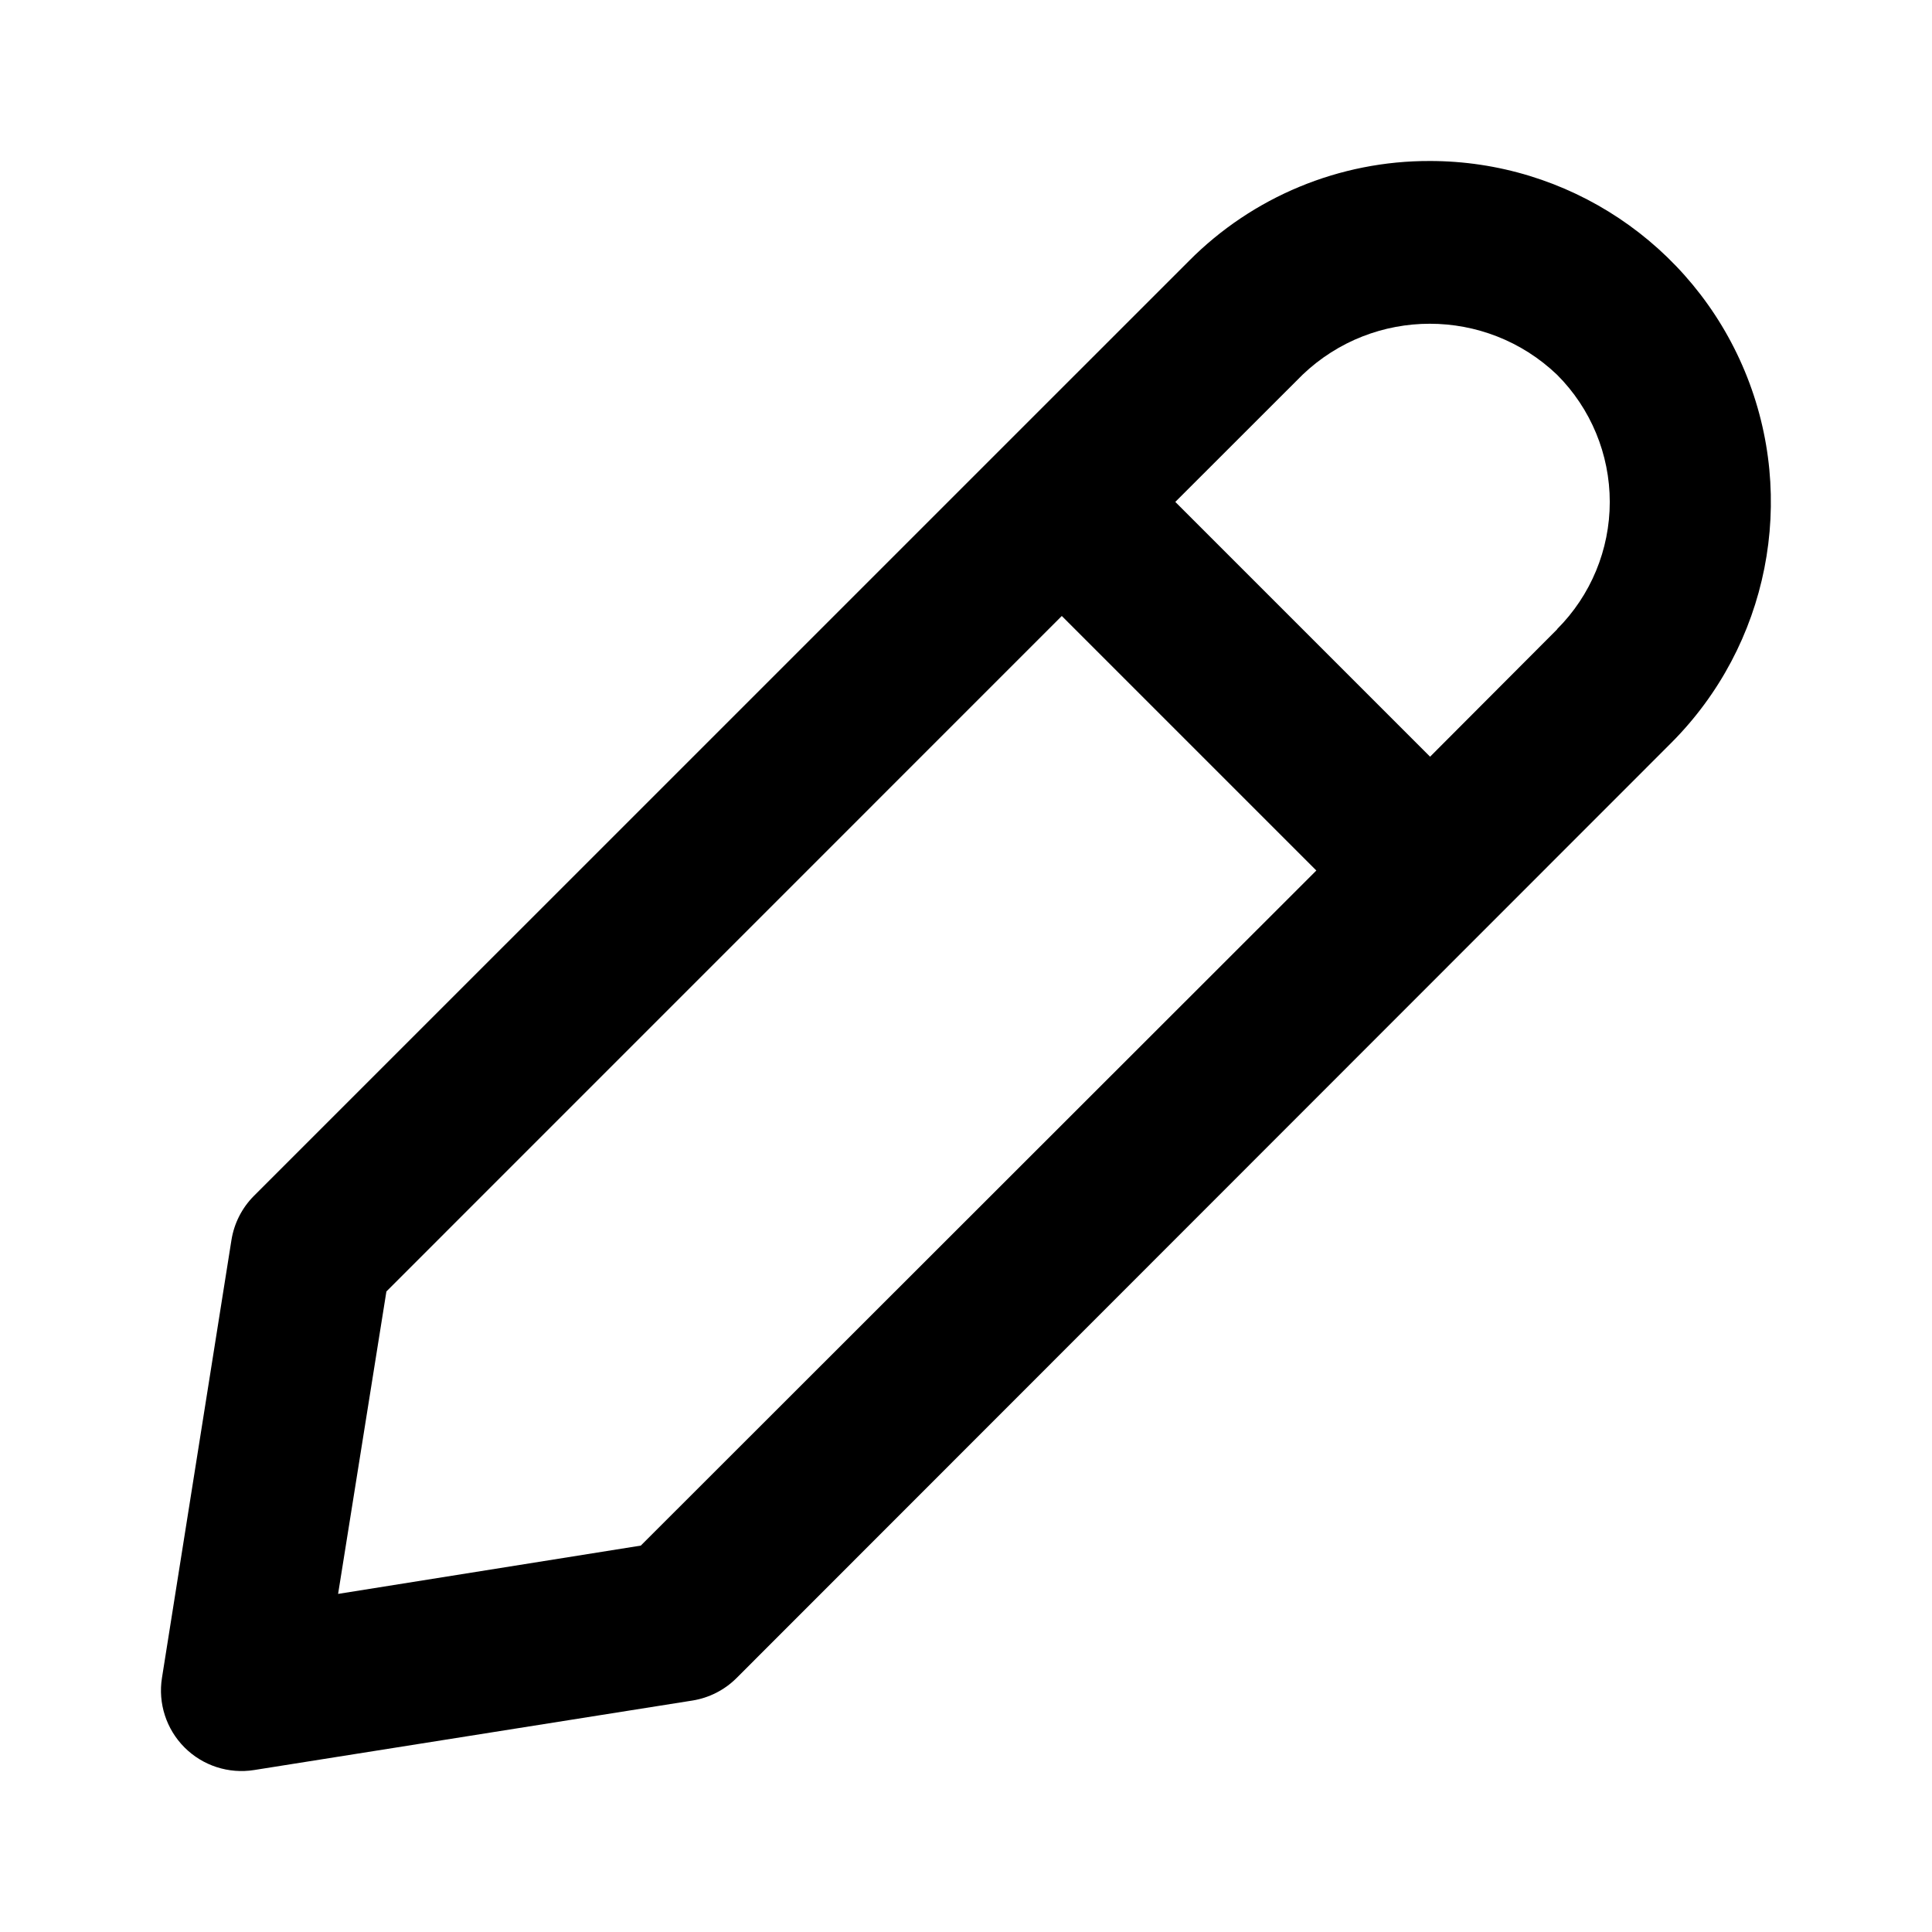
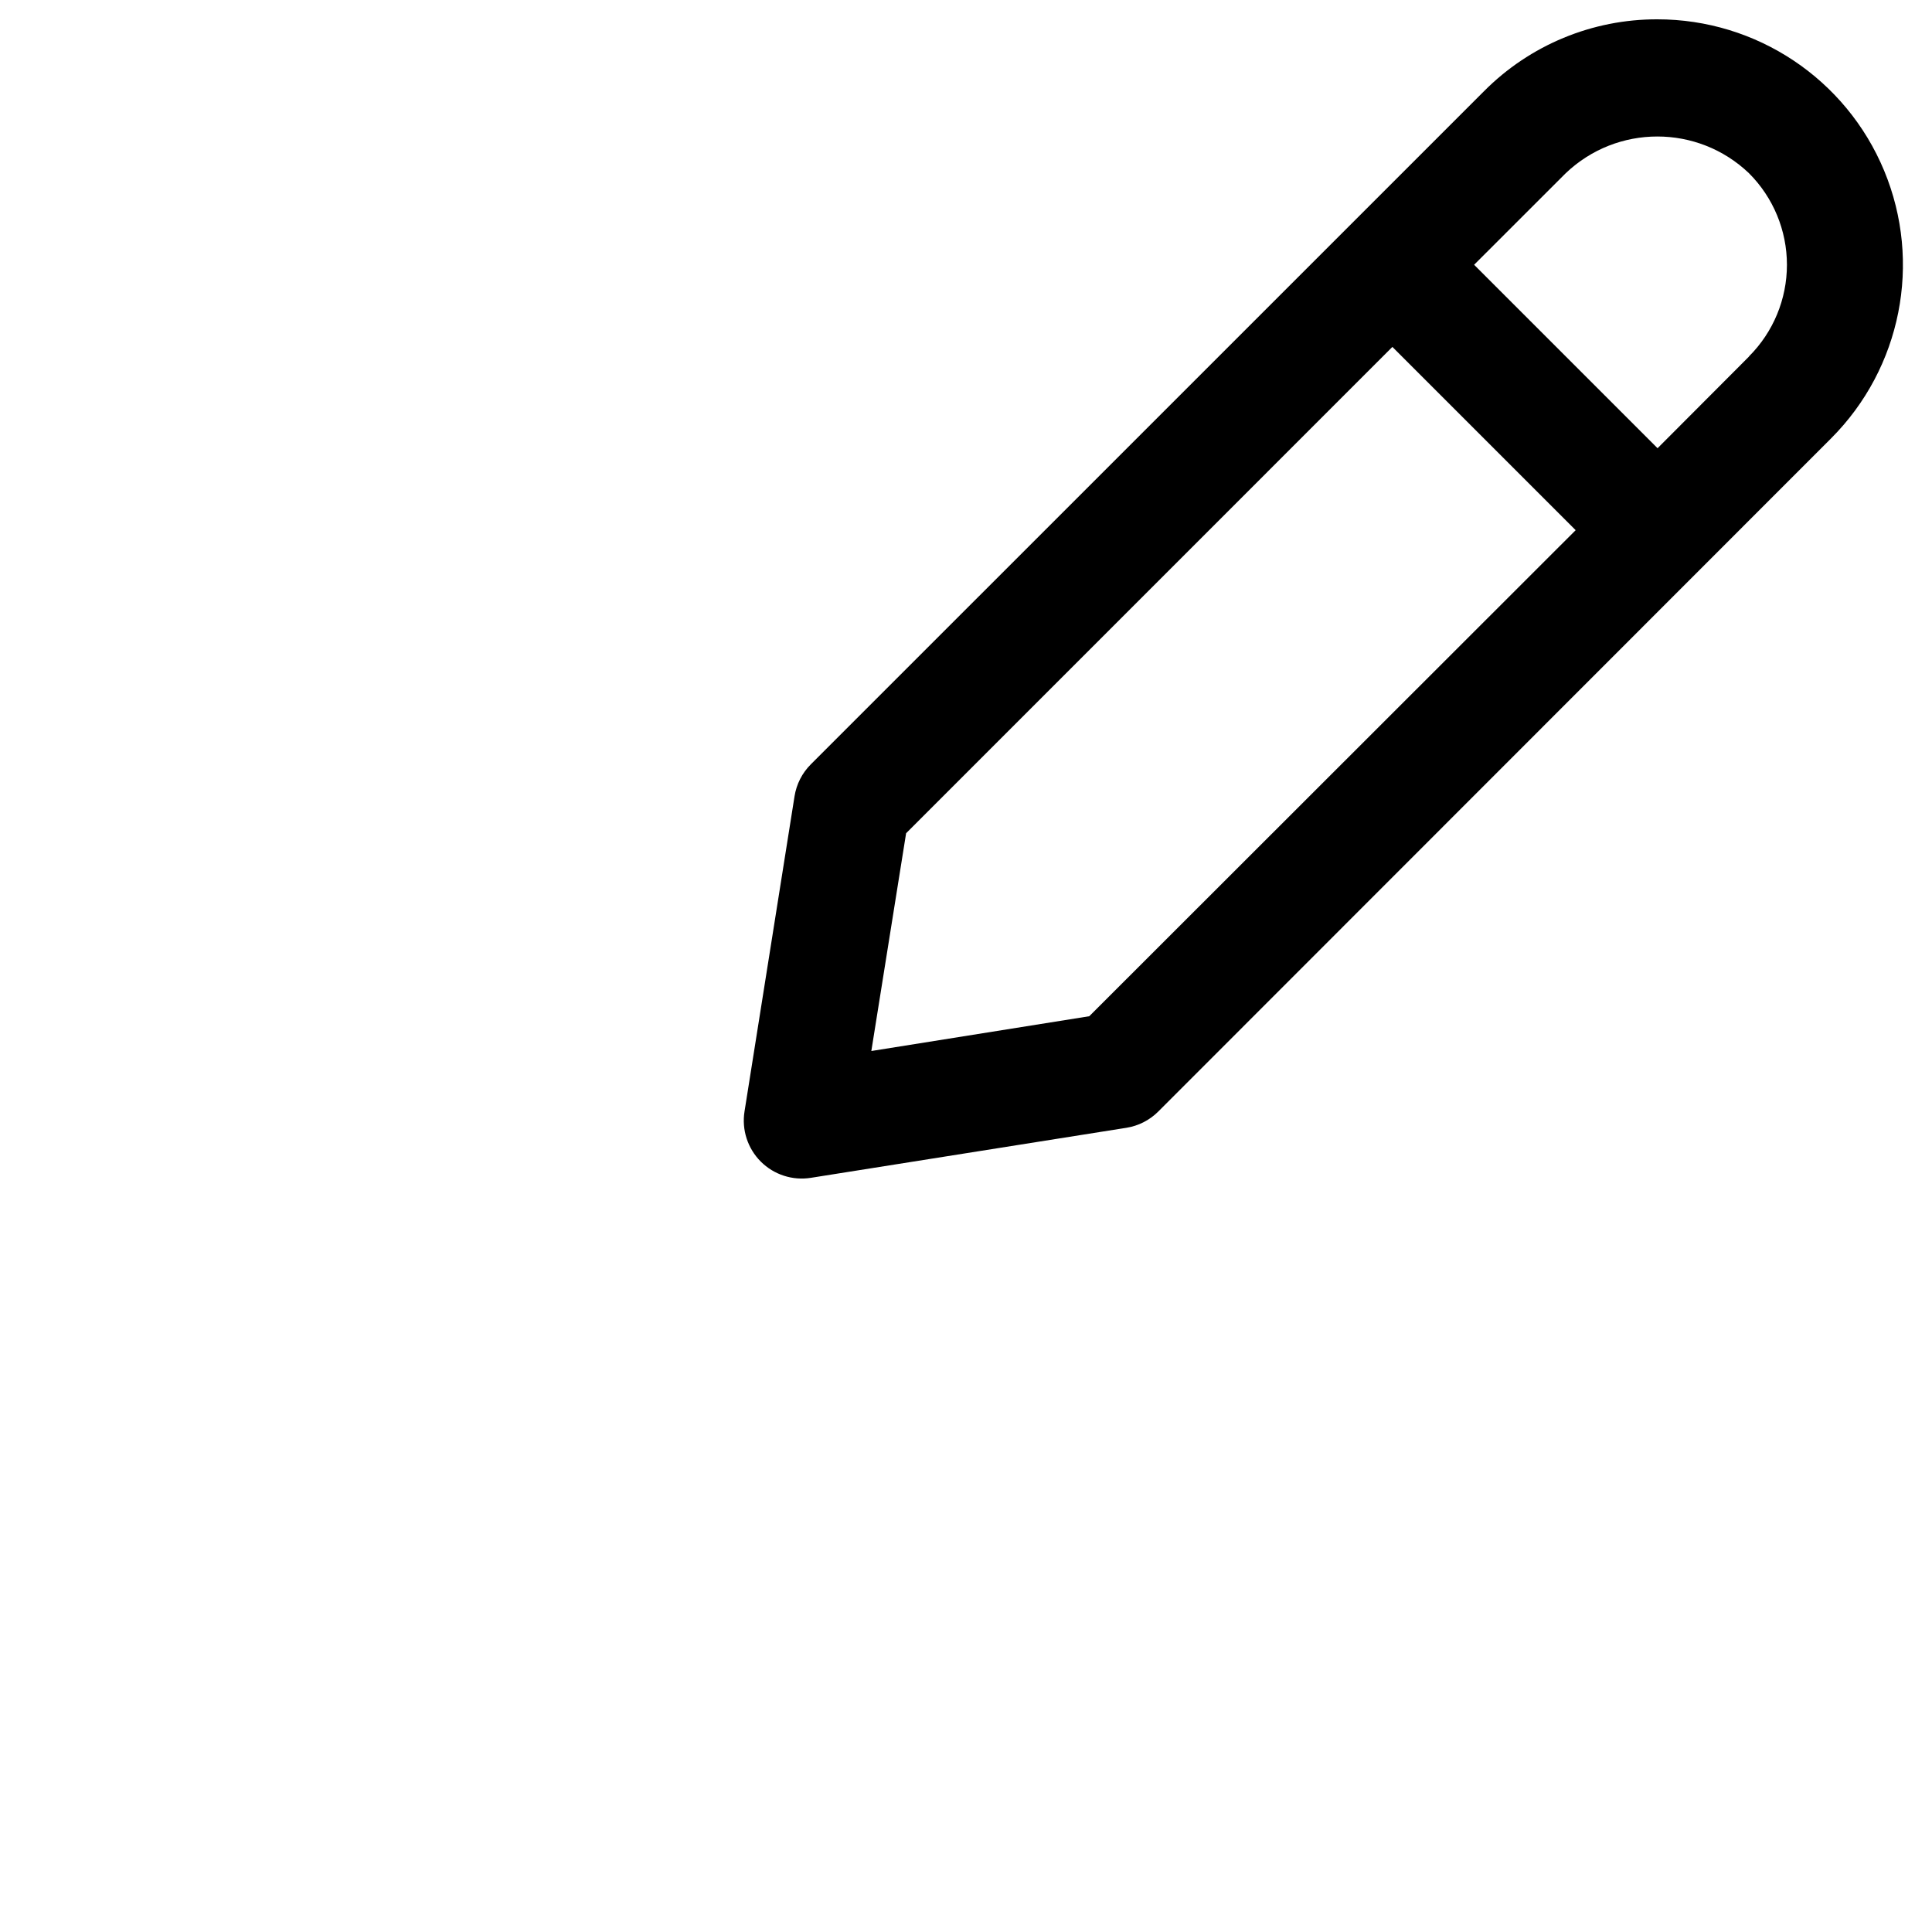
- <svg xmlns="http://www.w3.org/2000/svg" fill="#000000" viewBox="0 0 24 24">
-   <g id="SVGRepo_bgCarrier" stroke-width="0" />
-   <g id="SVGRepo_tracerCarrier" stroke-linecap="round" stroke-linejoin="round" />
-   <g id="SVGRepo_iconCarrier">
+ <svg xmlns="http://www.w3.org/2000/svg" fill="#000000" viewBox="0 0 40 40">
+   <g transform="translate(13, -2) scale(1.2)">
    <path d="M17.764,2A4.2,4.2,0,0,0,14.77,3.241L3.155,14.855a1,1,0,0,0-.28.55l-.863,5.438a1,1,0,0,0,1.145,1.145L8.6,21.125a1,1,0,0,0,.55-.28L20.759,9.23a4.236,4.236,0,0,0-3-7.23ZM7.96,19.2,4.2,19.8l.6-3.757,8.39-8.391,3.162,3.162ZM19.345,7.816,17.765,9.4,14.6,6.235l1.581-1.58a2.289,2.289,0,0,1,3.161,0,2.234,2.234,0,0,1,0,3.161Z" />
  </g>
</svg>
